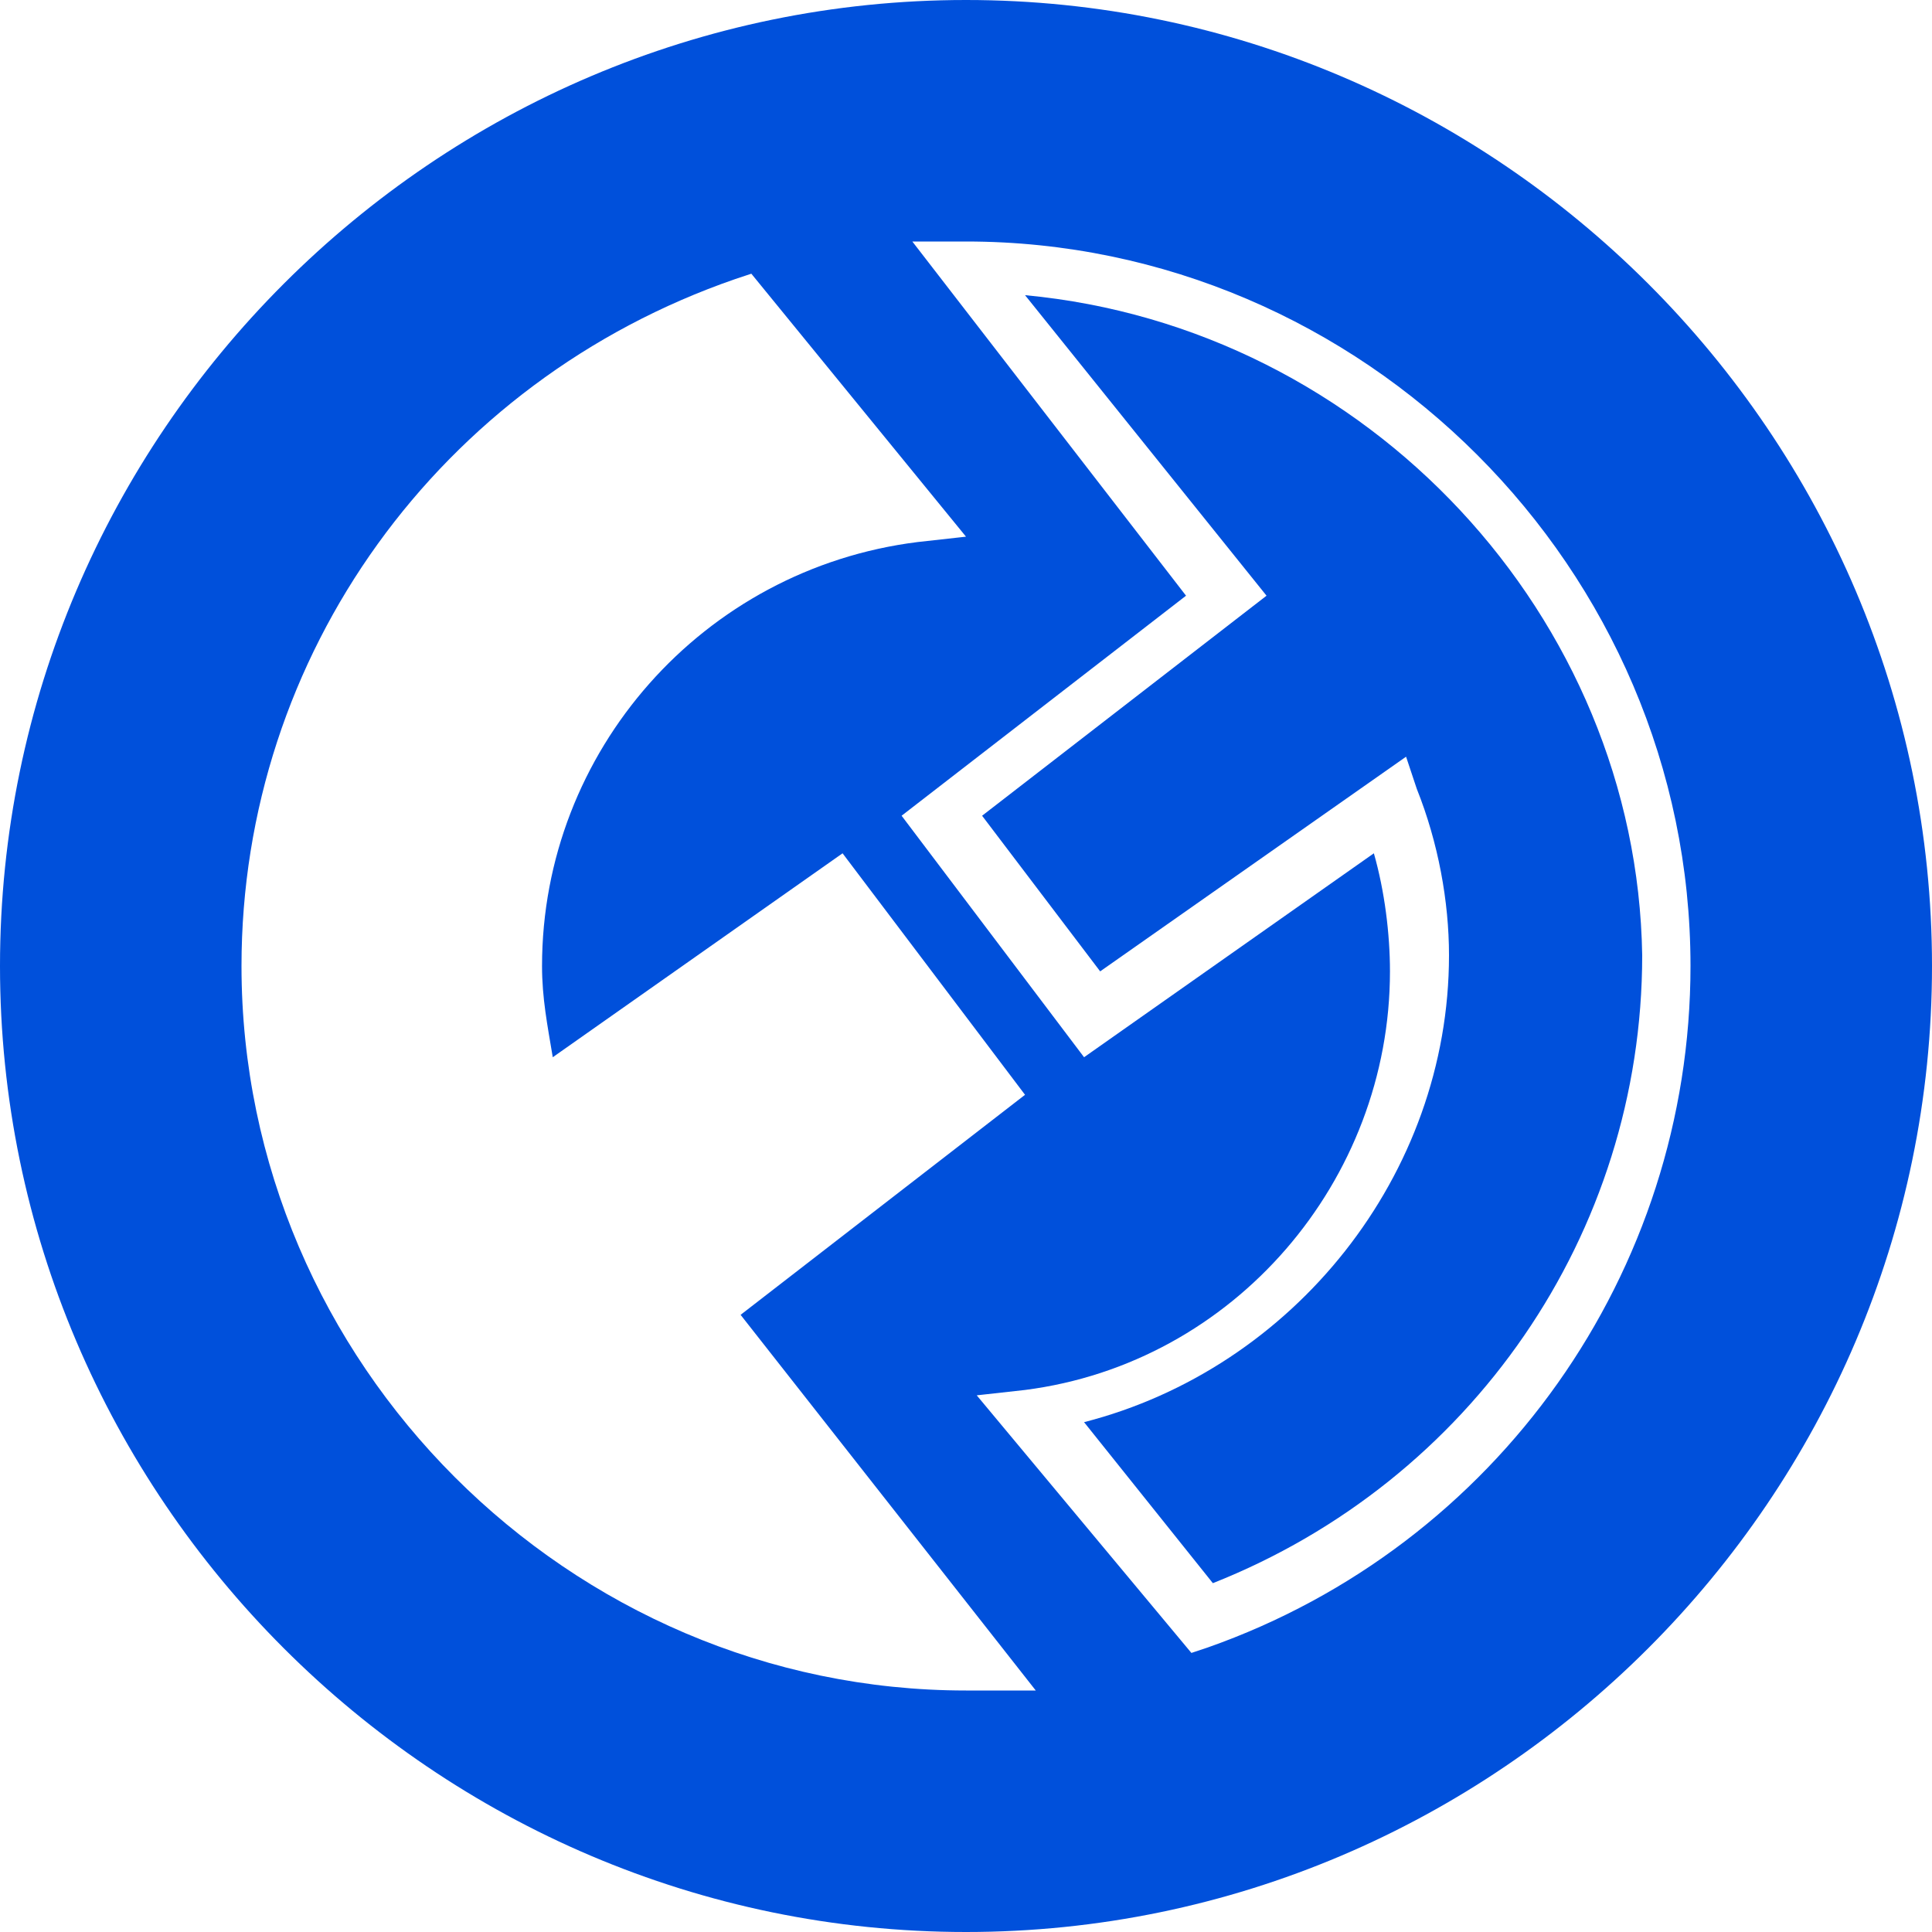
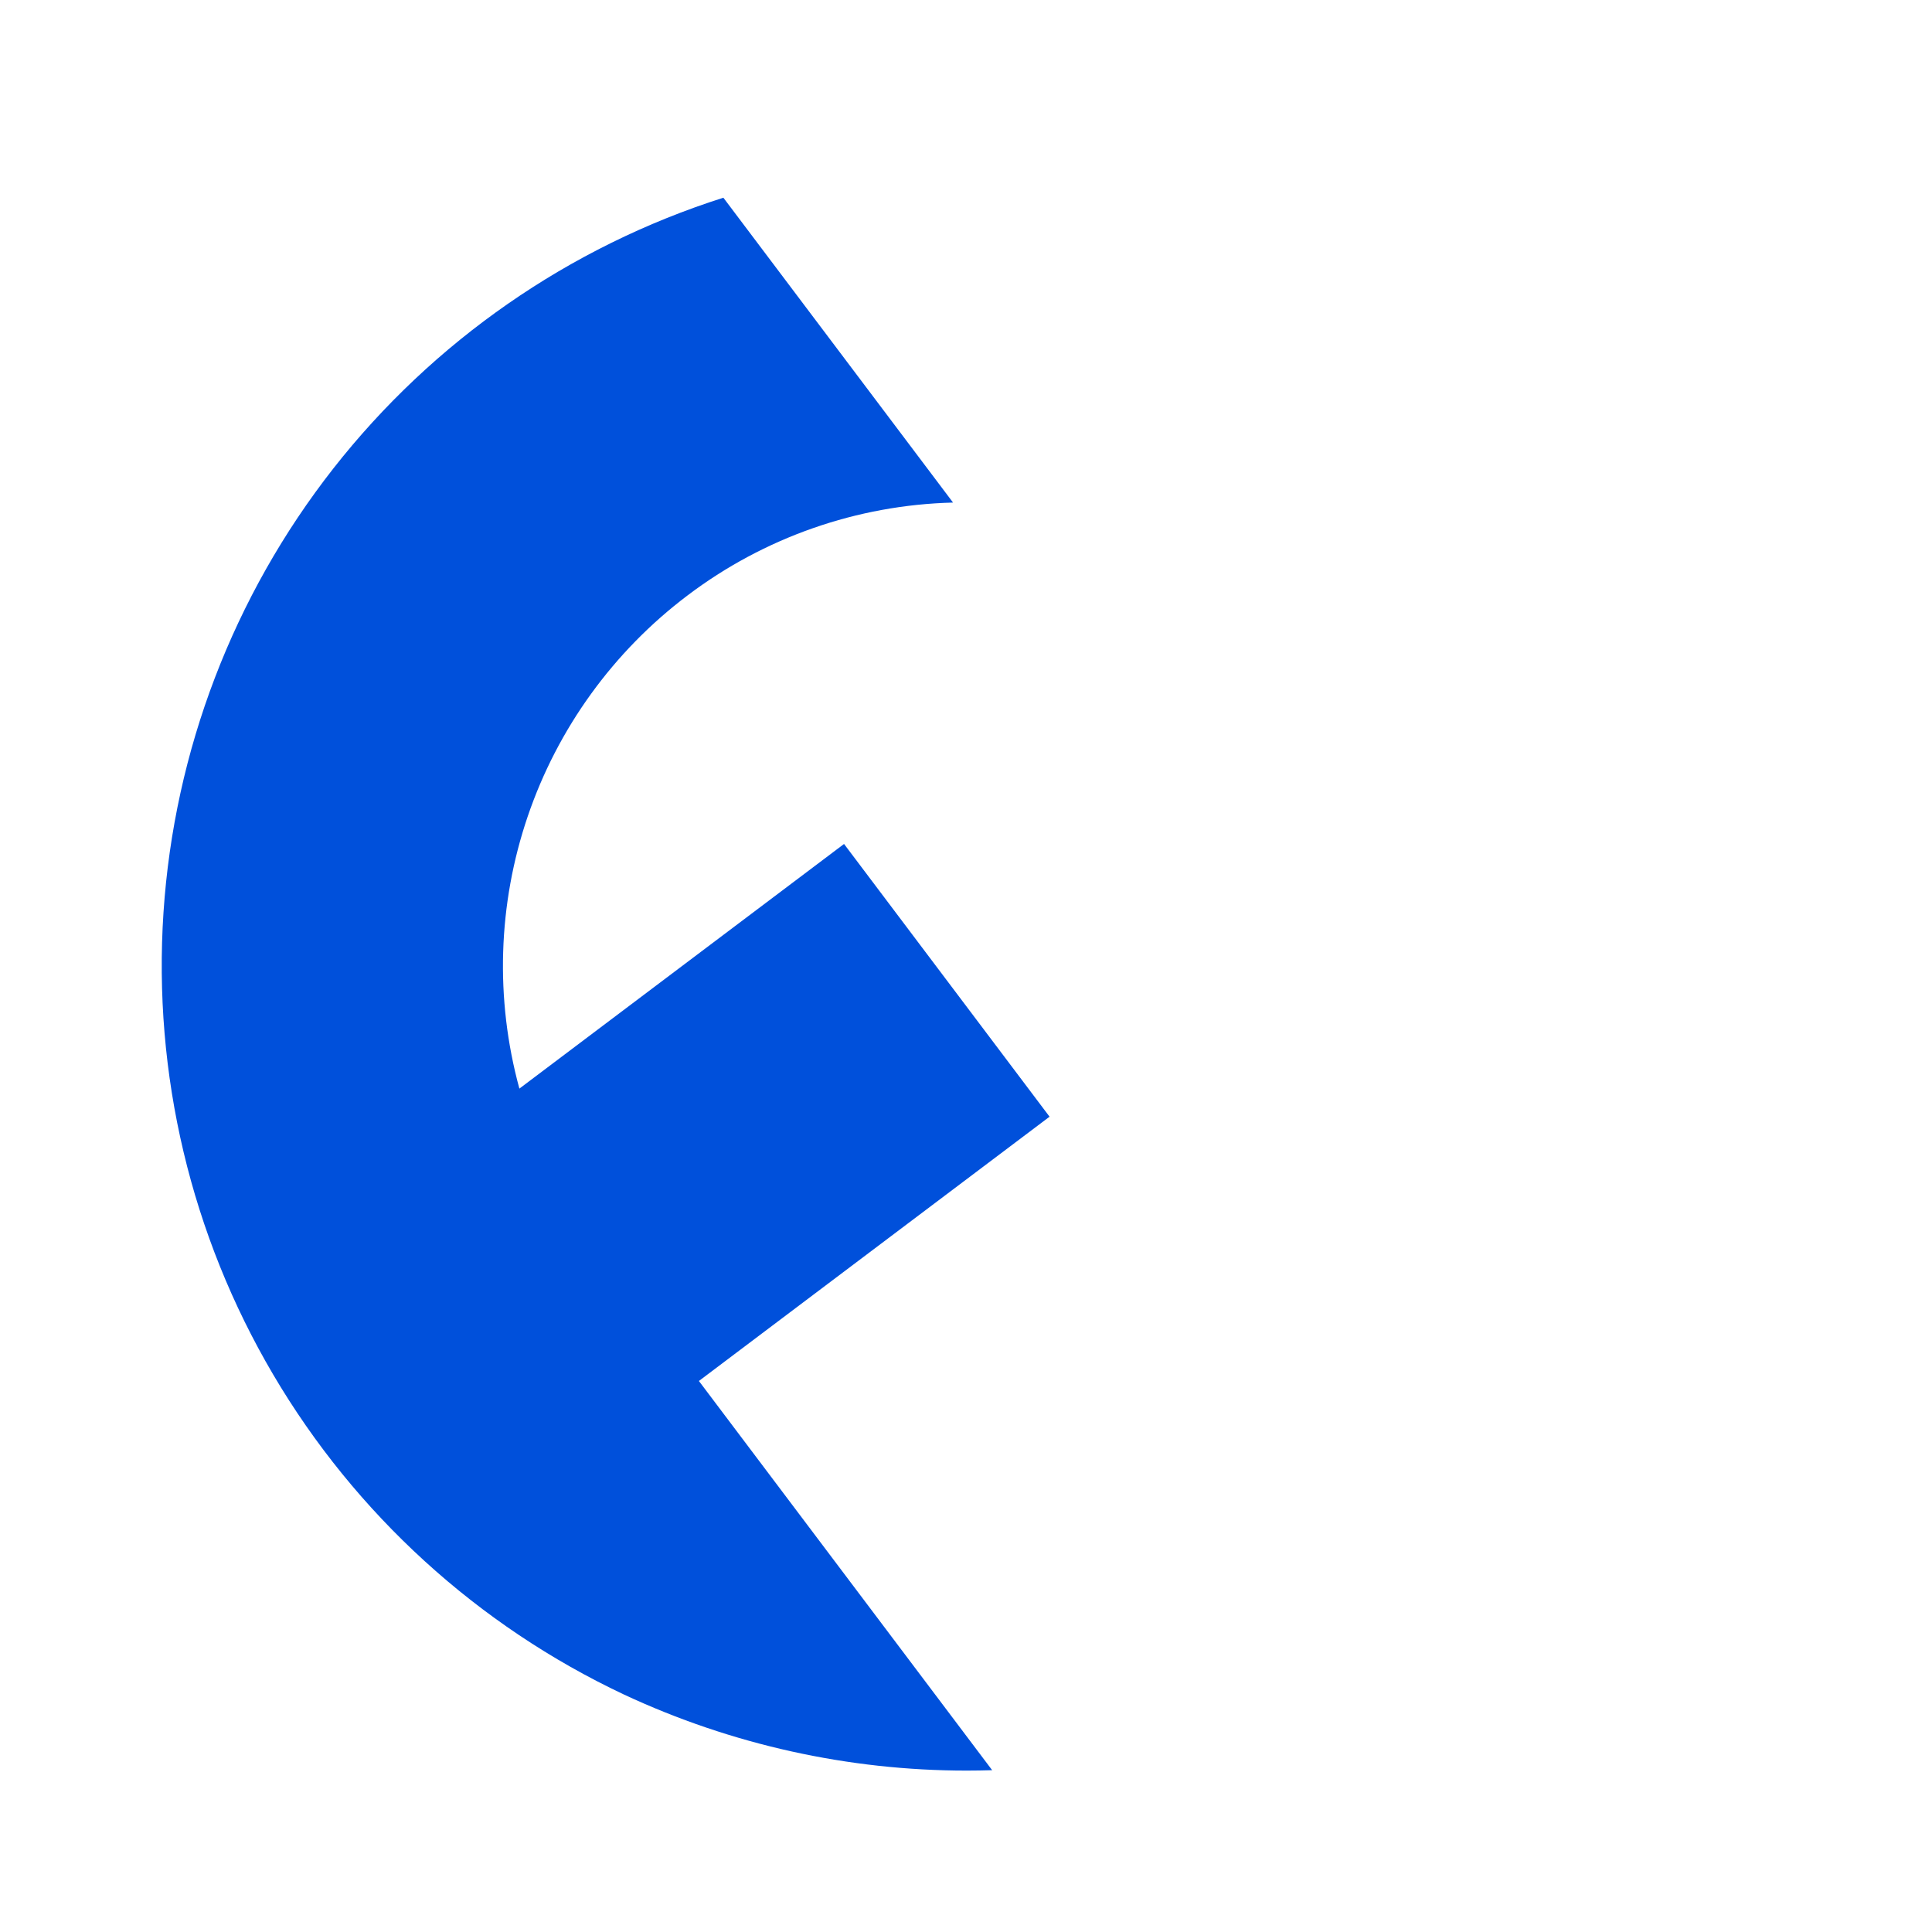
- <svg xmlns="http://www.w3.org/2000/svg" version="1.1" id="Слой_1" x="0px" y="0px" viewBox="0 0 36 36" style="enable-background:new 0 0 36 36;" xml:space="preserve">
-   <style type="text/css">
- 	.st0{fill:#0050db;}
- </style>
-   <g>
-     <g>
-       <path class="st0" d="M19.1,5.5l4.5,5.6l-5.3,4.1l2.2,2.9l5.7-4l0.2,0.6c0.4,1,0.6,2.1,0.6,3.1c0,4.1-2.9,7.7-6.8,8.7l2.4,3    c4.8-1.9,8-6.5,8-11.7C30.5,11.5,25.5,6.1,19.1,5.5z" />
-     </g>
-     <g>
-       <path class="st0" d="M18,0C8.1,0,0,8.1,0,18c0,9.9,8.1,18,18,18s18-8.1,18-18C36,8.1,27.9,0,18,0z M18,31.5    c-7.4,0-13.5-6.1-13.5-13.5c0-5.8,3.7-10.9,9.2-12.8L14,5.1l4,4.9l-0.9,0.1c-4,0.5-7,3.9-7,7.9c0,0.6,0.1,1.1,0.2,1.7l5.4-3.8    l3.4,4.5l-5.3,4.1l5.5,7L18,31.5z M22.5,30.7l-0.3,0.1L18.2,26l0.9-0.1c3.9-0.5,6.8-3.9,6.8-7.8c0-0.7-0.1-1.5-0.3-2.2l-5.4,3.8    l-3.4-4.5l5.3-4.1L17,4.5h1c7.4,0,13.5,6.1,13.5,13.5C31.5,23.7,27.9,28.8,22.5,30.7z" />
-     </g>
-   </g>
+ <svg xmlns="http://www.w3.org/2000/svg" width="24" height="24" viewBox="0 0 24 24" fill="none">
+   <path d="M7.755 21.052C5.935 20.195 4.415 18.809 3.394 17.076C2.373 15.343 1.898 13.342 2.031 11.334C2.164 9.327 2.898 7.406 4.139 5.822C5.38 4.239 7.069 3.066 8.986 2.456L11.839 6.243C10.645 6.273 9.491 6.677 8.539 7.398C7.619 8.093 6.928 9.048 6.556 10.14C6.184 11.232 6.148 12.41 6.452 13.523L10.485 10.484L13.038 13.872L8.682 17.155L12.325 21.99C12.22 21.993 12.114 21.995 12.009 21.995C10.539 21.995 9.087 21.673 7.755 21.052Z" fill="#0050db" />
</svg>
